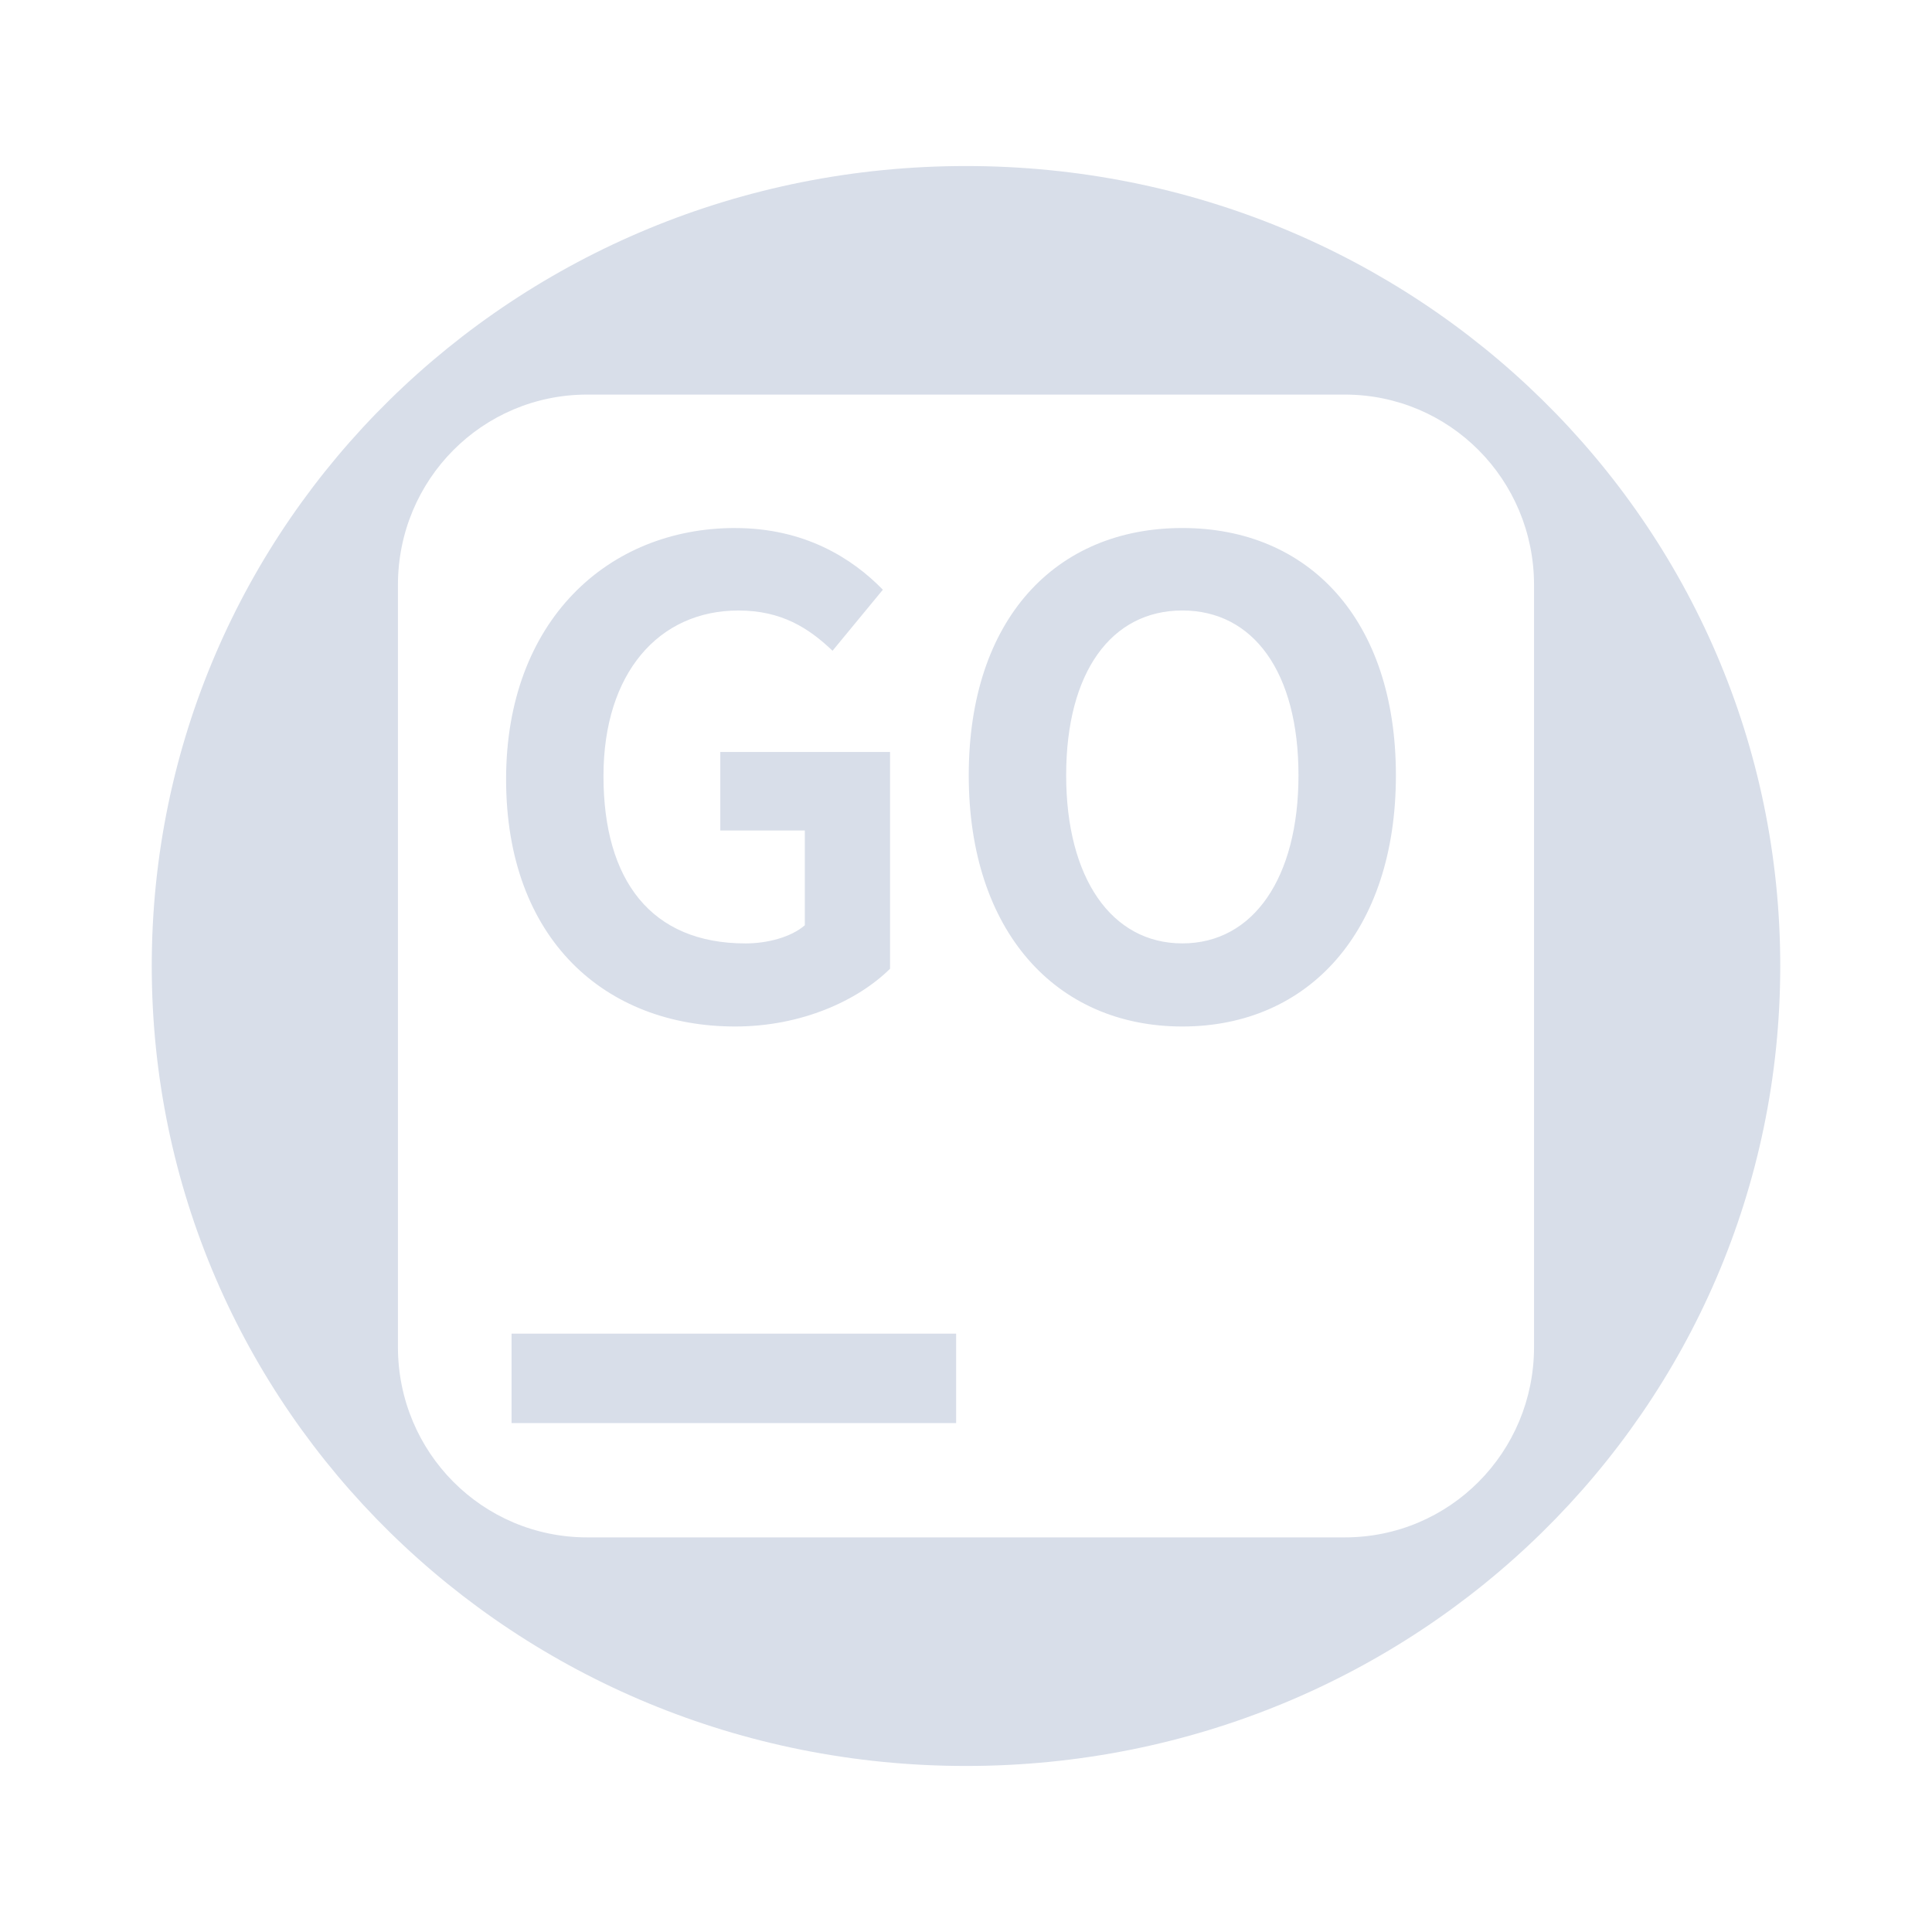
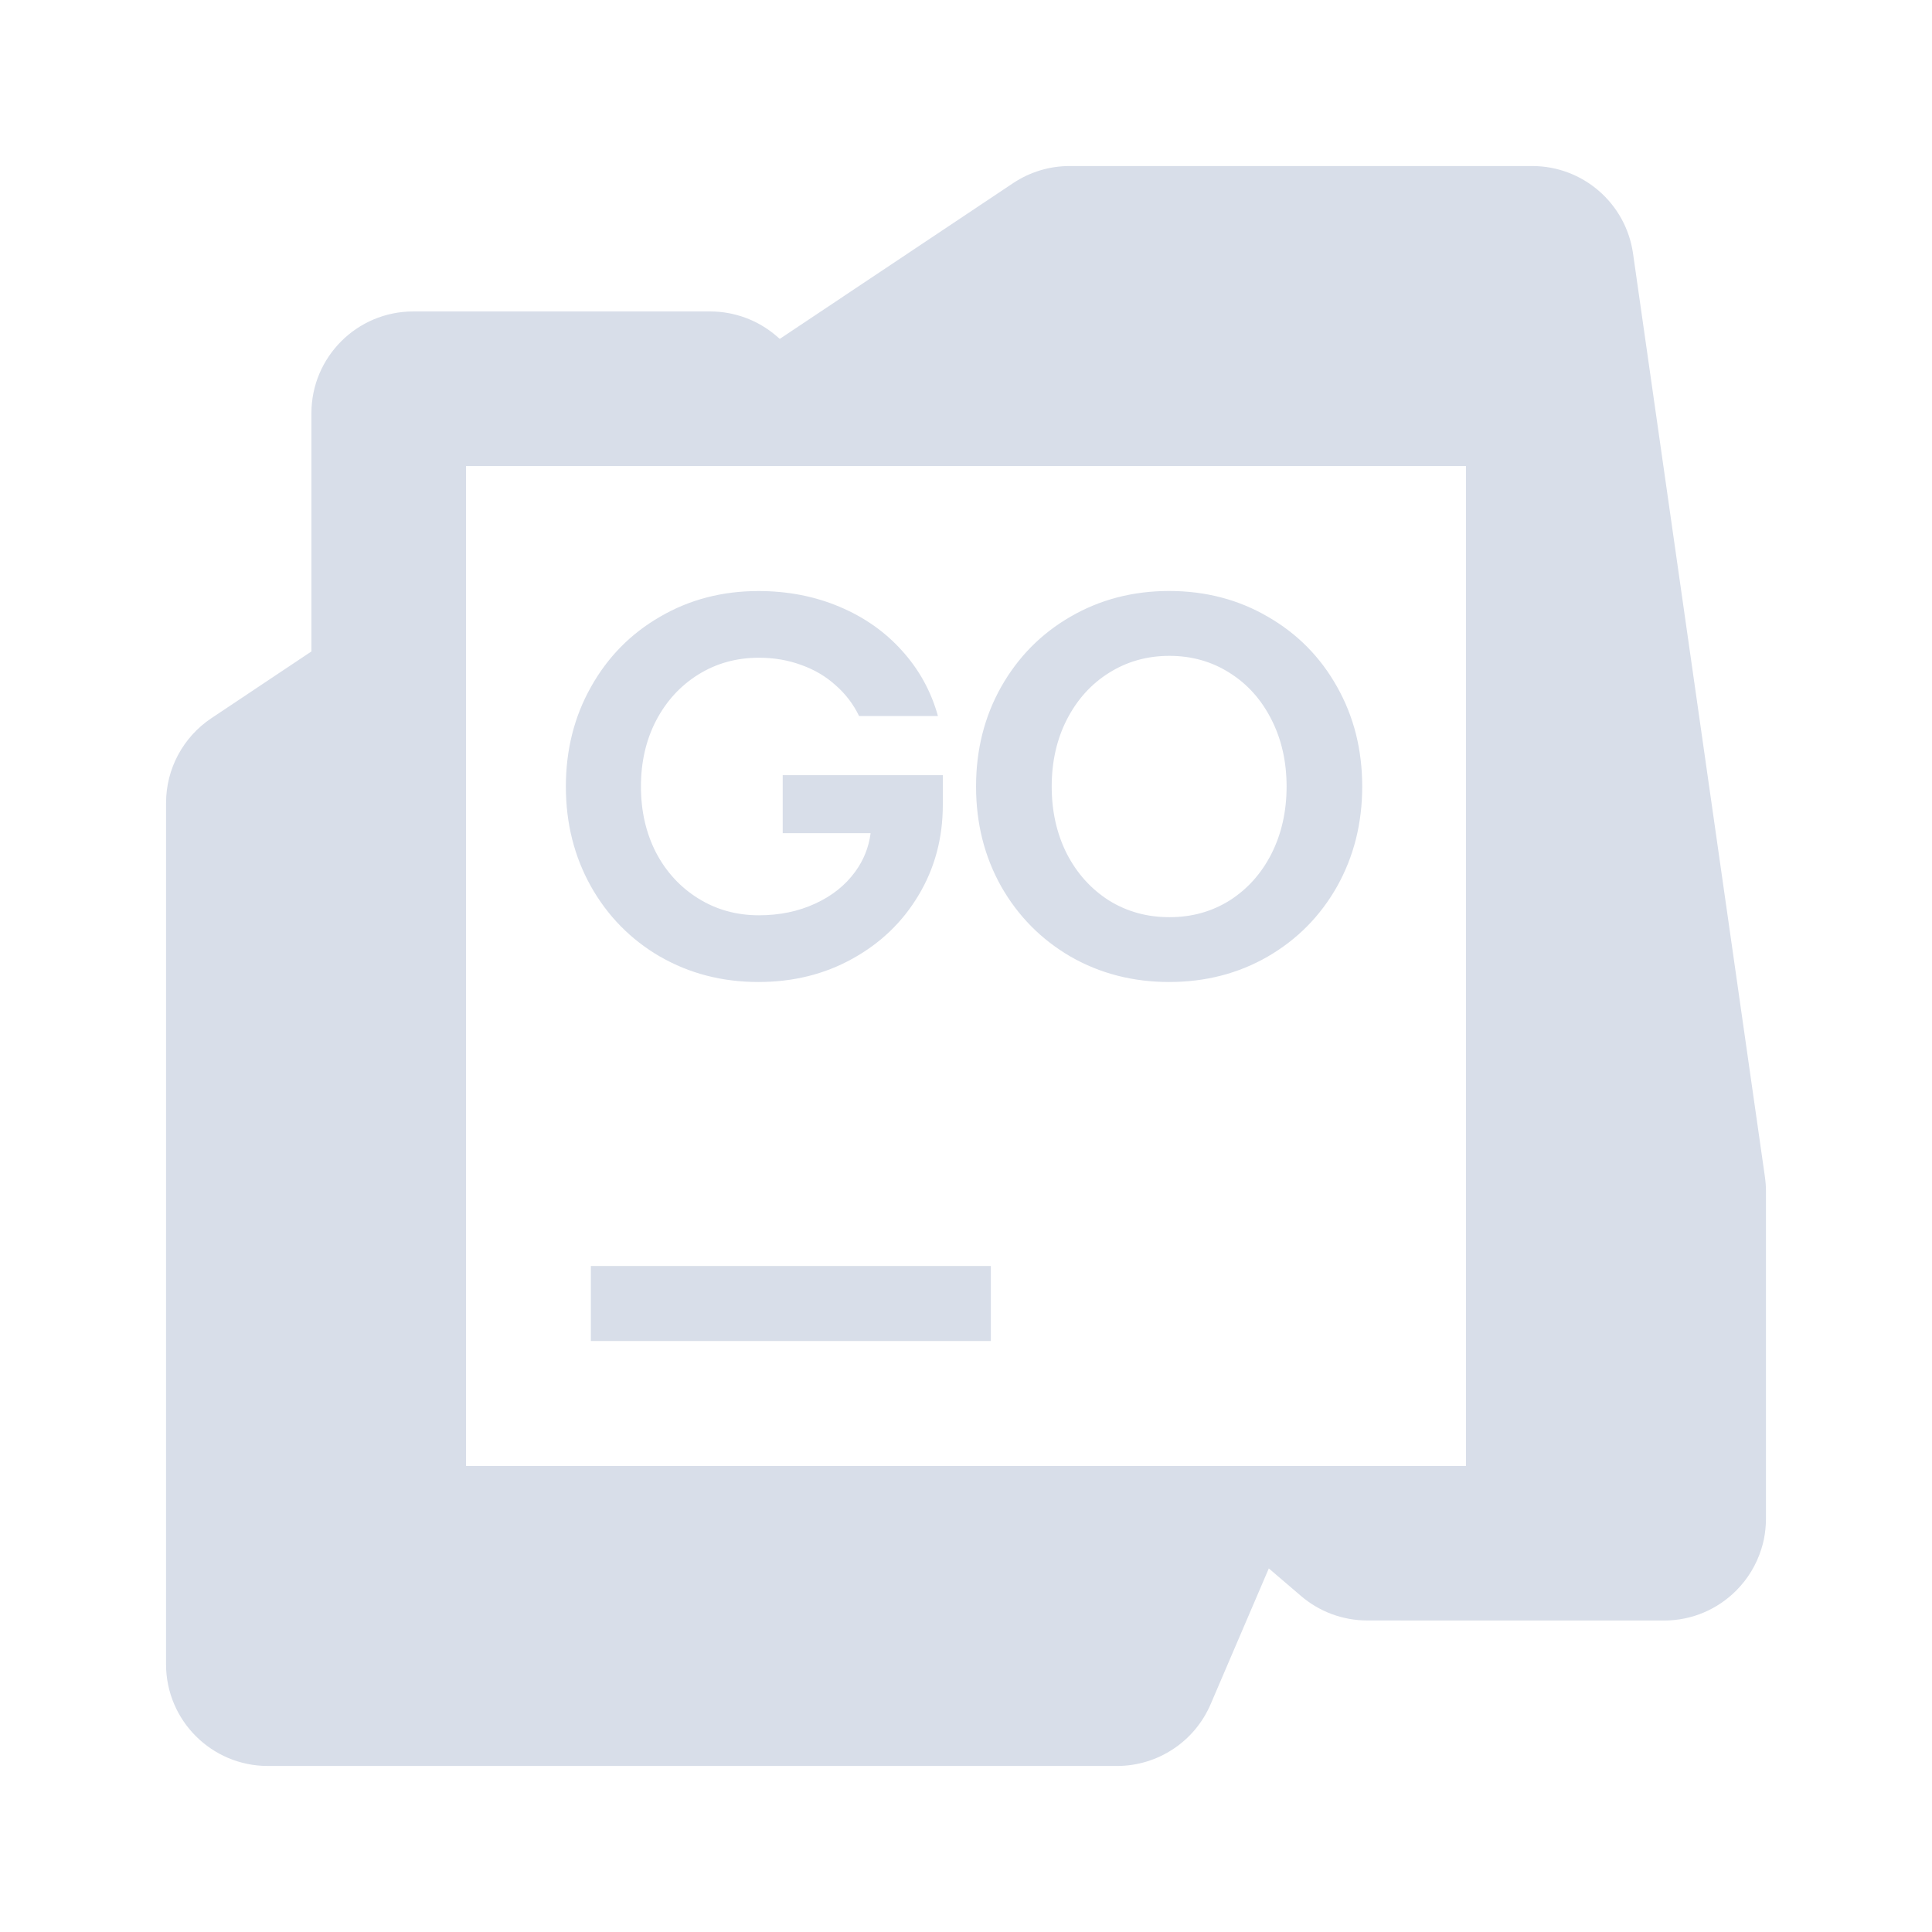
<svg xmlns="http://www.w3.org/2000/svg" id="svg3297" height="64" width="64" version="1.0">
  <defs id="defs3299">
    <style id="current-color-scheme" type="text/css">.ColorScheme-Text {color:#d8dee9} .ColorScheme-Highlight {color:#3b4252}</style>
  </defs>
-   <path id="path5" style="fill:currentColor;fill-opacity:1;stroke-width:3.743;stroke-opacity:0.55" d="m 32,5.5 c -14.943,0 -26.973,11.818 -26.973,26.498 0,14.681 12.03,26.502 26.973,26.502 14.943,0 26.973,-11.821 26.973,-26.502 C 58.973,17.318 46.943,5.5 32,5.5 Z m -12.546,7.571 h 25.091 c 3.475,0 6.272,2.813 6.272,6.309 v 25.239 c 0,3.496 -2.797,6.309 -6.272,6.309 h -25.091 c -3.475,0 -6.272,-2.813 -6.272,-6.309 V 19.38 c 0,-3.496 2.797,-6.309 6.272,-6.309 z m 4.899,4.42 c -4.211,0 -7.588,3.076 -7.588,8.322 0,5.31 3.292,8.191 7.588,8.191 2.202,0 4.063,-0.86 5.131,-1.913 v -7.181 h -5.623 v 2.601 h 2.8 V 30.651 c -0.449,0.387 -1.219,0.601 -1.967,0.601 -3.121,0 -4.703,-2.084 -4.703,-5.545 0,-3.419 1.839,-5.483 4.468,-5.483 1.432,0 2.329,0.58 3.12,1.333 l 1.667,-2.022 c -1.026,-1.054 -2.608,-2.043 -4.895,-2.043 z m 14.814,0 c -4.19,0 -7.076,3.011 -7.076,8.193 0,5.16 2.886,8.32 7.076,8.32 4.19,0 7.074,-3.16 7.074,-8.32 0,-5.16 -2.885,-8.193 -7.074,-8.193 z m 0,2.732 c 2.351,0 3.847,2.042 3.847,5.46 0,3.397 -1.495,5.568 -3.847,5.568 -2.351,0 -3.849,-2.171 -3.849,-5.568 0,-3.419 1.497,-5.46 3.849,-5.46 z m -22.221,23.956 v 2.963 h 14.727 v -2.963 z" class="ColorScheme-Text" />
+   <path id="path5" d="m 19.573,41.938 h 13.25 v 2.484 h -13.25 z M 35.464,31.689 c 0.978,0.56 2.066,0.841 3.265,0.841 1.204,0 2.293,-0.281 3.265,-0.841 0.978,-0.567 1.744,-1.342 2.299,-2.325 0.554,-0.99 0.832,-2.093 0.832,-3.31 0,-1.217 -0.277,-2.317 -0.832,-3.301 -0.554,-0.99 -1.321,-1.765 -2.299,-2.326 -0.972,-0.567 -2.066,-0.85 -3.265,-0.85 -1.198,0 -2.287,0.283 -3.265,0.85 -0.972,0.56 -1.738,1.336 -2.299,2.326 -0.554,0.984 -0.832,2.084 -0.832,3.301 0,1.217 0.277,2.32 0.832,3.31 0.56,0.984 1.327,1.759 2.299,2.325 z m 5.269,-1.86 c -0.59,0.37 -1.255,0.554 -1.995,0.554 -0.739,0 -1.407,-0.184 -2.003,-0.554 -0.59,-0.376 -1.056,-0.891 -1.395,-1.547 -0.334,-0.662 -0.501,-1.405 -0.501,-2.227 0,-0.823 0.167,-1.562 0.501,-2.218 0.34,-0.662 0.805,-1.177 1.395,-1.547 0.596,-0.376 1.264,-0.564 2.003,-0.564 0.739,0 1.405,0.188 1.995,0.564 0.59,0.37 1.052,0.886 1.386,1.547 0.334,0.656 0.501,1.395 0.501,2.218 0,0.823 -0.167,1.565 -0.501,2.227 -0.334,0.656 -0.796,1.172 -1.386,1.547 z m -18.866,1.86 c 0.972,0.56 2.058,0.841 3.256,0.841 1.151,0 2.188,-0.256 3.113,-0.77 0.93,-0.513 1.66,-1.213 2.191,-2.102 0.537,-0.894 0.805,-1.893 0.805,-2.996 v -0.984 h -5.304 v 1.923 h 2.912 c -0.06,0.464 -0.229,0.888 -0.506,1.27 -0.328,0.453 -0.772,0.808 -1.333,1.064 -0.555,0.256 -1.175,0.385 -1.861,0.385 -0.739,0 -1.407,-0.184 -2.003,-0.554 -0.597,-0.37 -1.065,-0.876 -1.404,-1.52 -0.334,-0.649 -0.501,-1.38 -0.501,-2.191 0,-0.811 0.167,-1.539 0.501,-2.183 0.34,-0.65 0.808,-1.16 1.404,-1.53 0.596,-0.37 1.264,-0.554 2.003,-0.554 0.501,0 0.969,0.08 1.405,0.241 0.436,0.155 0.814,0.379 1.136,0.671 0.328,0.286 0.587,0.626 0.778,1.02 h 2.612 c -0.227,-0.817 -0.623,-1.538 -1.19,-2.164 -0.561,-0.626 -1.253,-1.113 -2.075,-1.458 -0.817,-0.345 -1.712,-0.519 -2.683,-0.519 -1.199,0 -2.284,0.283 -3.256,0.85 -0.972,0.56 -1.736,1.336 -2.29,2.326 -0.554,0.984 -0.832,2.084 -0.832,3.301 0,1.217 0.278,2.32 0.832,3.31 0.555,0.984 1.318,1.759 2.29,2.325 z M 35.43,5.5 c -0.666,0 -1.317,0.198 -1.871,0.568 l -7.728,5.158 -0.112,-0.097 c -0.611,-0.524 -1.39,-0.812 -2.195,-0.812 h -9.834 c -1.863,0 -3.374,1.51 -3.374,3.372 v 7.891 L 7.002,23.792 C 6.065,24.417 5.501,25.469 5.501,26.596 L 5.5,55.128 C 5.5,56.99 7.009,58.5 8.872,58.5 h 28.13 c 1.349,0 2.569,-0.805 3.101,-2.044 l 1.928,-4.5 1.066,0.912 c 0.611,0.524 1.389,0.812 2.195,0.812 h 0.002 1.076 0.002 c 0.035,0.001 0.07,0.002 0.105,0.002 H 55.128 c 0.931,0 1.774,-0.38 2.384,-0.99 0.382,-0.382 0.672,-0.854 0.836,-1.383 0.033,-0.105 0.062,-0.212 0.084,-0.32 2.2e-4,-0.001 -2e-4,-0.002 0,-0.003 0.022,-0.109 0.039,-0.219 0.05,-0.332 1.1e-4,-0.001 -1.1e-4,-0.002 0,-0.003 0.011,-0.112 0.018,-0.226 0.018,-0.341 v -0.003 -9.528 -1.312 c 0,-0.159 -0.012,-0.319 -0.034,-0.477 L 54.096,8.395 C 53.858,6.734 52.435,5.5 50.757,5.5 h -0.448 z m -19.993,9.938 h 33.125 v 33.125 h -33.125 z" style="fill:currentColor;fill-opacity:1;stroke-width:0.828" class="ColorScheme-Text" />
</svg>
